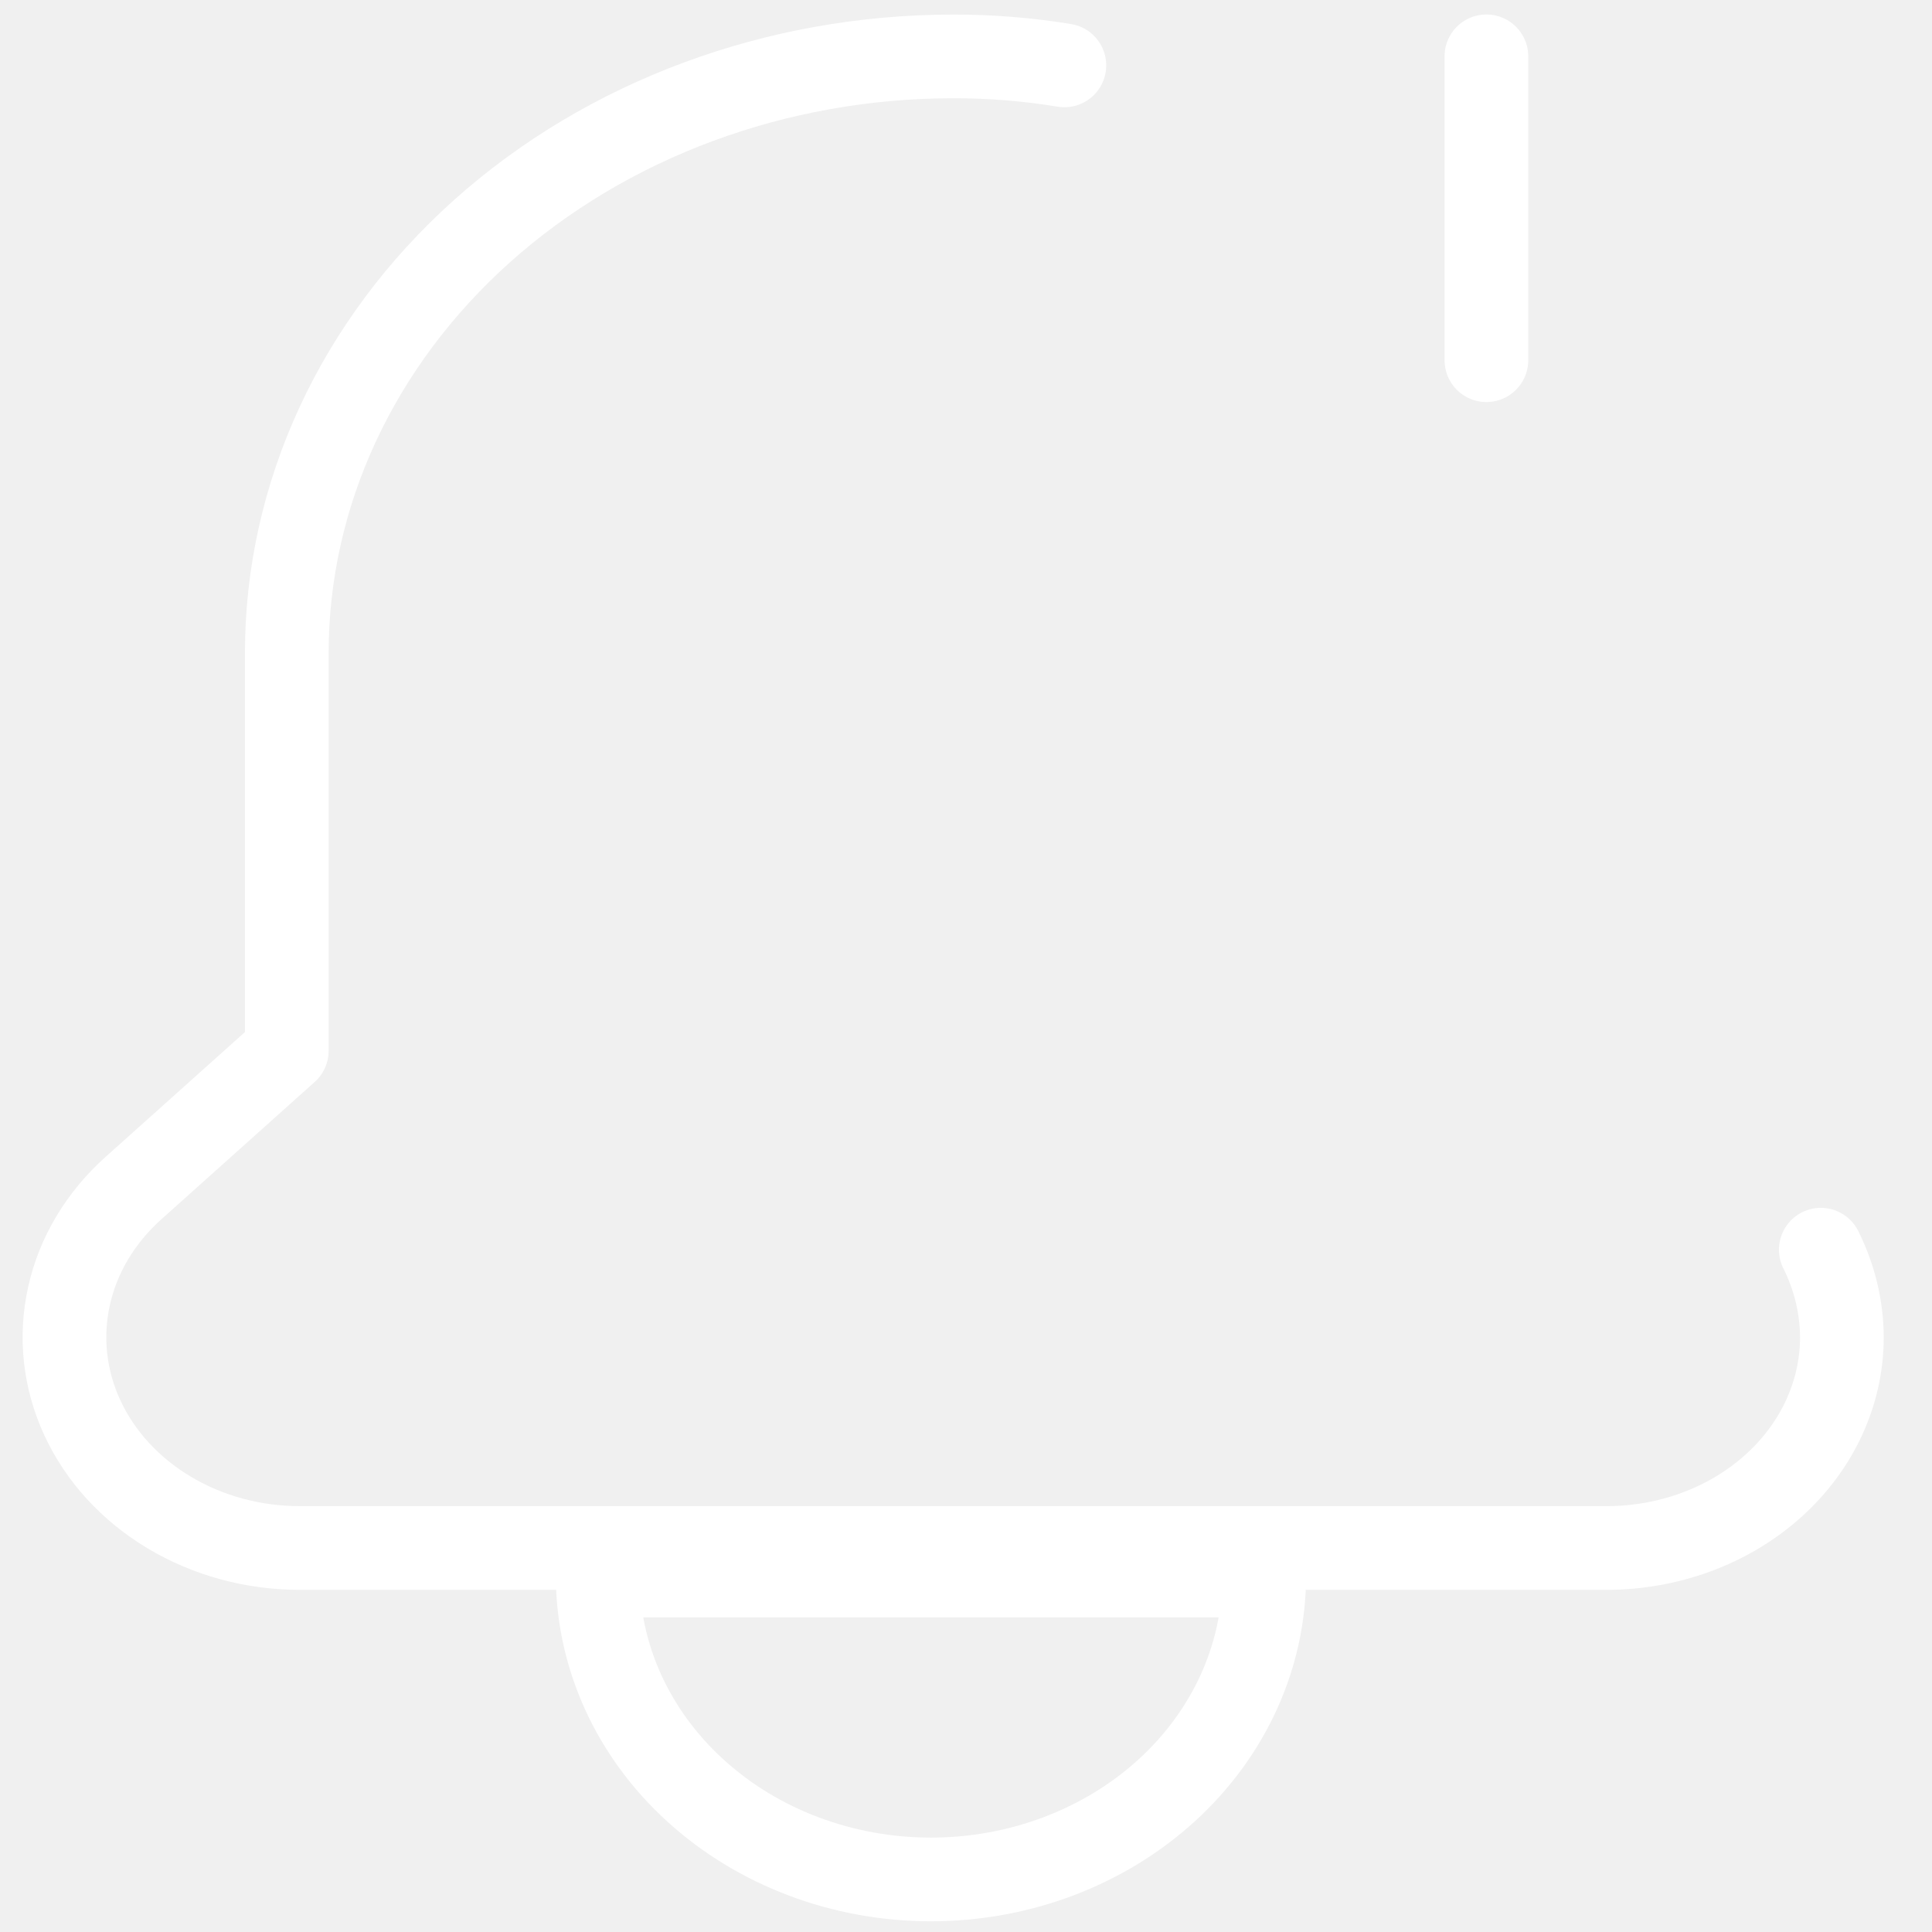
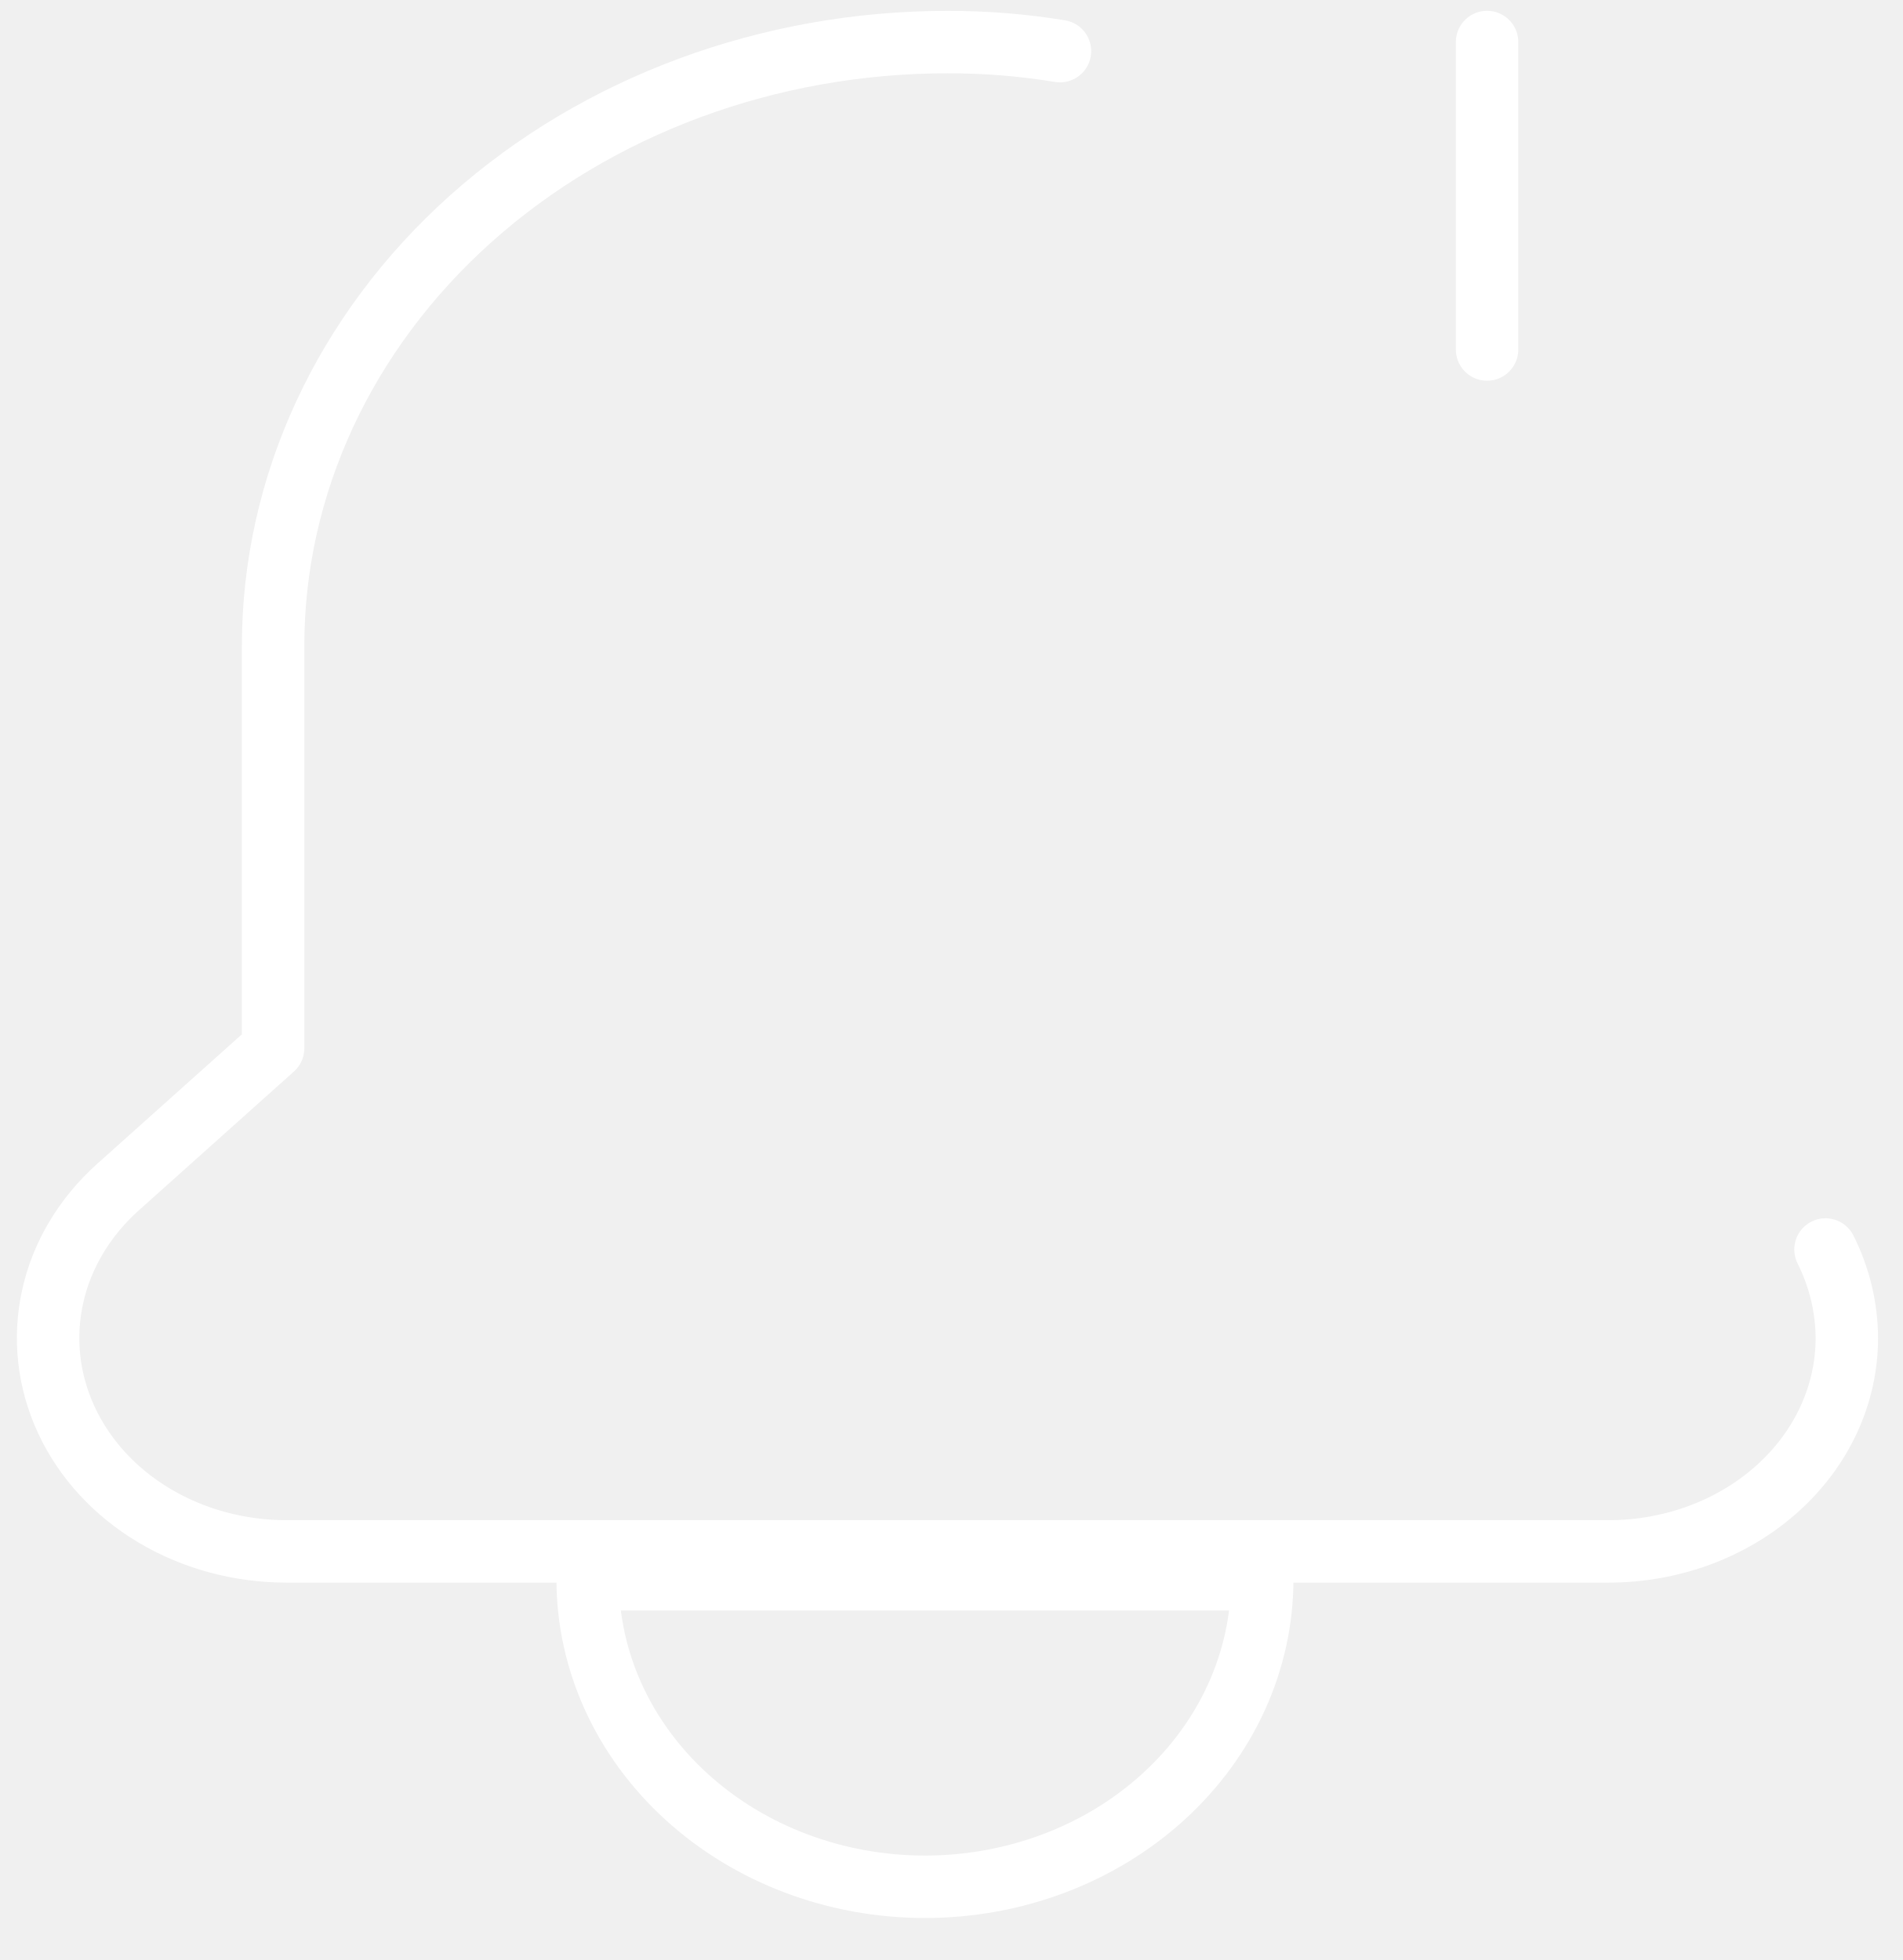
- <svg xmlns="http://www.w3.org/2000/svg" width="25" height="25" viewBox="0 0 25 25" fill="none">
-   <path d="M23.561 16.171C23.739 16.527 23.832 16.913 23.834 17.303C23.834 18.027 23.513 18.721 22.942 19.232C22.37 19.744 21.595 20.031 20.787 20.031H3.884C3.281 20.032 2.691 19.872 2.19 19.572C1.688 19.272 1.297 18.846 1.066 18.347C0.835 17.849 0.775 17.3 0.893 16.77C1.01 16.241 1.301 15.755 1.728 15.373L3.711 13.597V8.45C3.711 6.403 4.62 4.439 6.237 2.991C7.855 1.543 10.048 0.73 12.335 0.73C12.817 0.729 13.299 0.768 13.773 0.846" stroke="white" stroke-width="1.083" stroke-linecap="round" stroke-linejoin="round" />
-   <path d="M19.234 0.729V4.661M16.359 20.388H7.734C7.734 21.431 8.188 22.431 8.997 23.168C9.806 23.906 10.903 24.32 12.046 24.32C13.19 24.32 14.287 23.906 15.096 23.168C15.905 22.431 16.359 21.431 16.359 20.388Z" stroke="white" stroke-width="1.083" stroke-linecap="round" stroke-linejoin="round" />
+ <svg xmlns="http://www.w3.org/2000/svg" width="33" height="34" viewBox="0 0 33 34" fill="none">
+   <path d="M31.663 21.675C31.905 22.158 32.031 22.682 32.033 23.211C32.033 24.193 31.598 25.134 30.822 25.828C30.047 26.522 28.996 26.912 27.9 26.912H4.971C4.153 26.912 3.353 26.696 2.673 26.289C1.992 25.883 1.462 25.304 1.149 24.628C0.836 23.951 0.754 23.207 0.914 22.488C1.073 21.77 1.468 21.111 2.046 20.593L4.737 18.184V11.203C4.737 8.425 5.97 5.761 8.163 3.797C10.357 1.833 13.333 0.73 16.435 0.73C17.089 0.729 17.742 0.781 18.385 0.887" stroke="white" stroke-width="1.083" stroke-linecap="round" stroke-linejoin="round" />
+   <path d="M25.793 0.729V6.063M21.893 27.396H10.193C10.193 28.811 10.81 30.167 11.907 31.167C13.004 32.168 14.492 32.73 16.043 32.73C17.595 32.73 19.083 32.168 20.18 31.167C21.277 30.167 21.893 28.811 21.893 27.396Z" stroke="white" stroke-width="1.083" stroke-linecap="round" stroke-linejoin="round" />
</svg>
